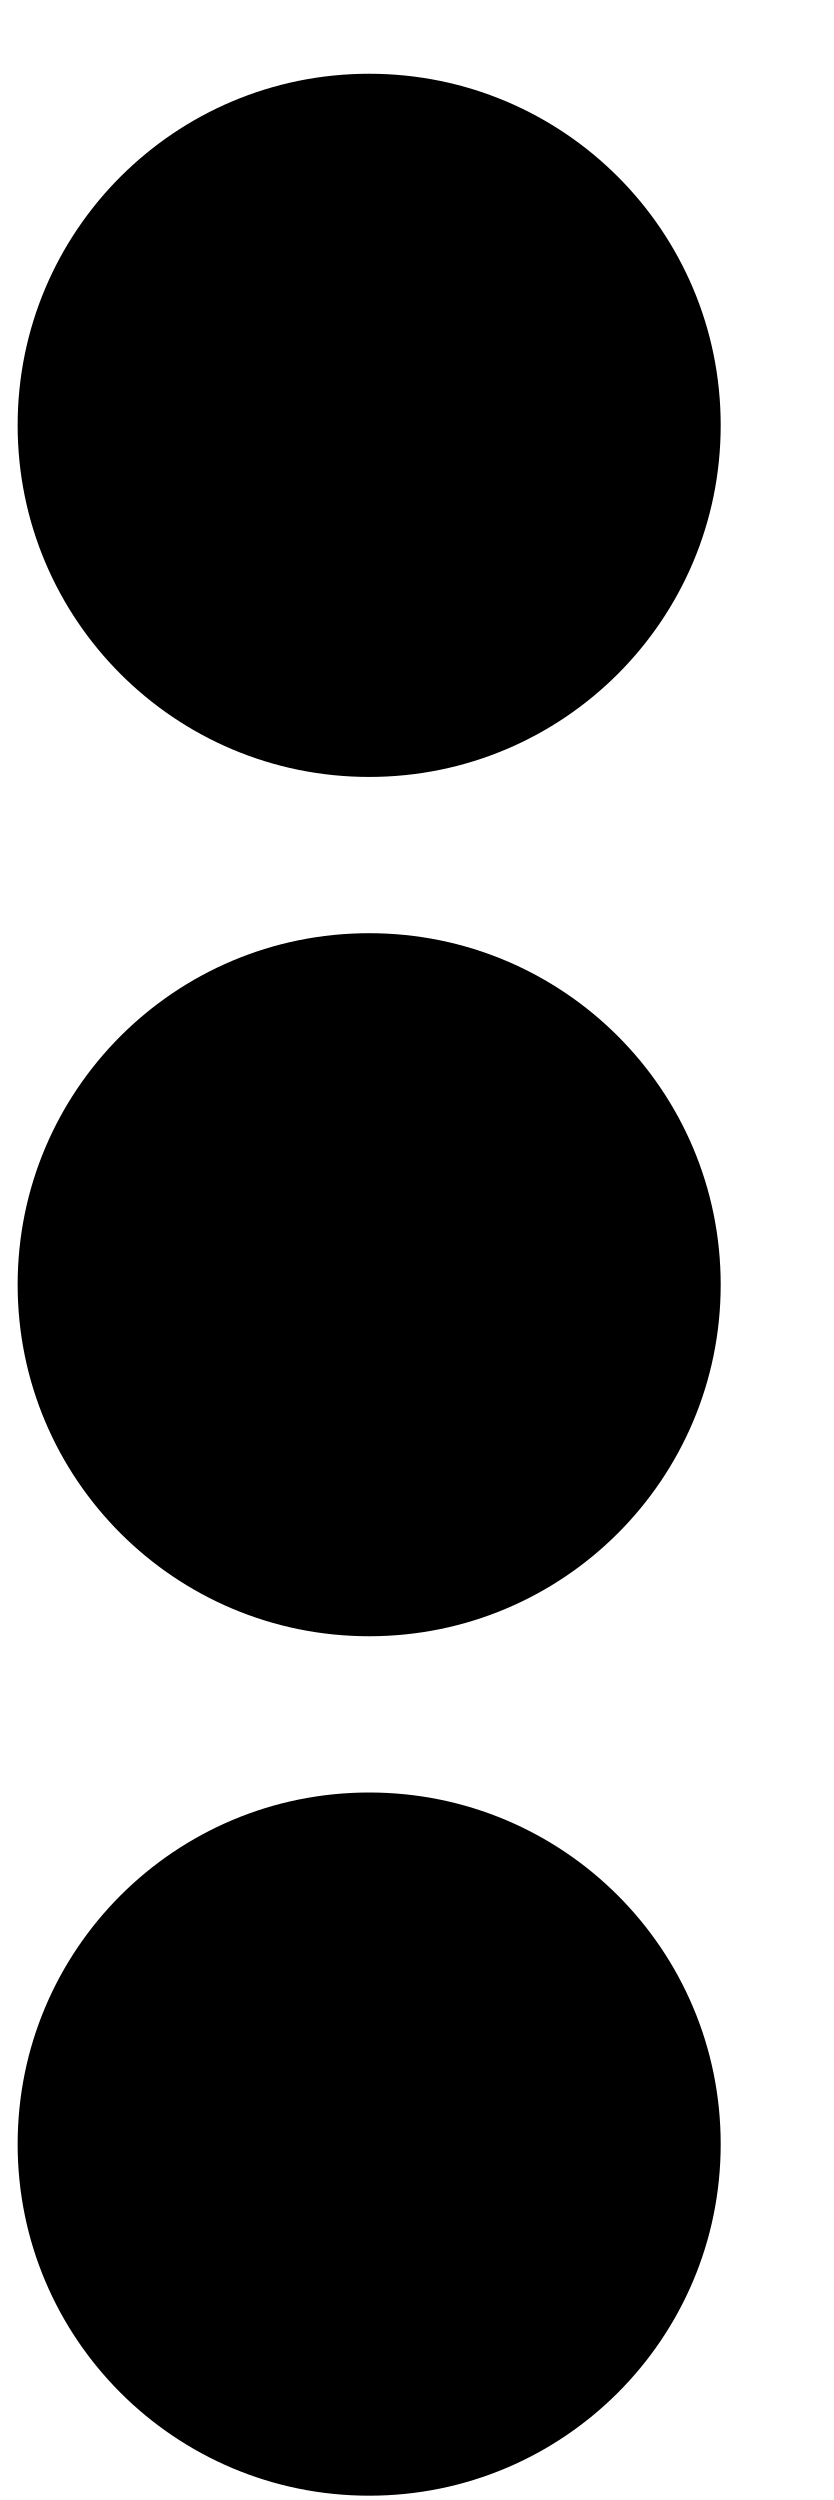
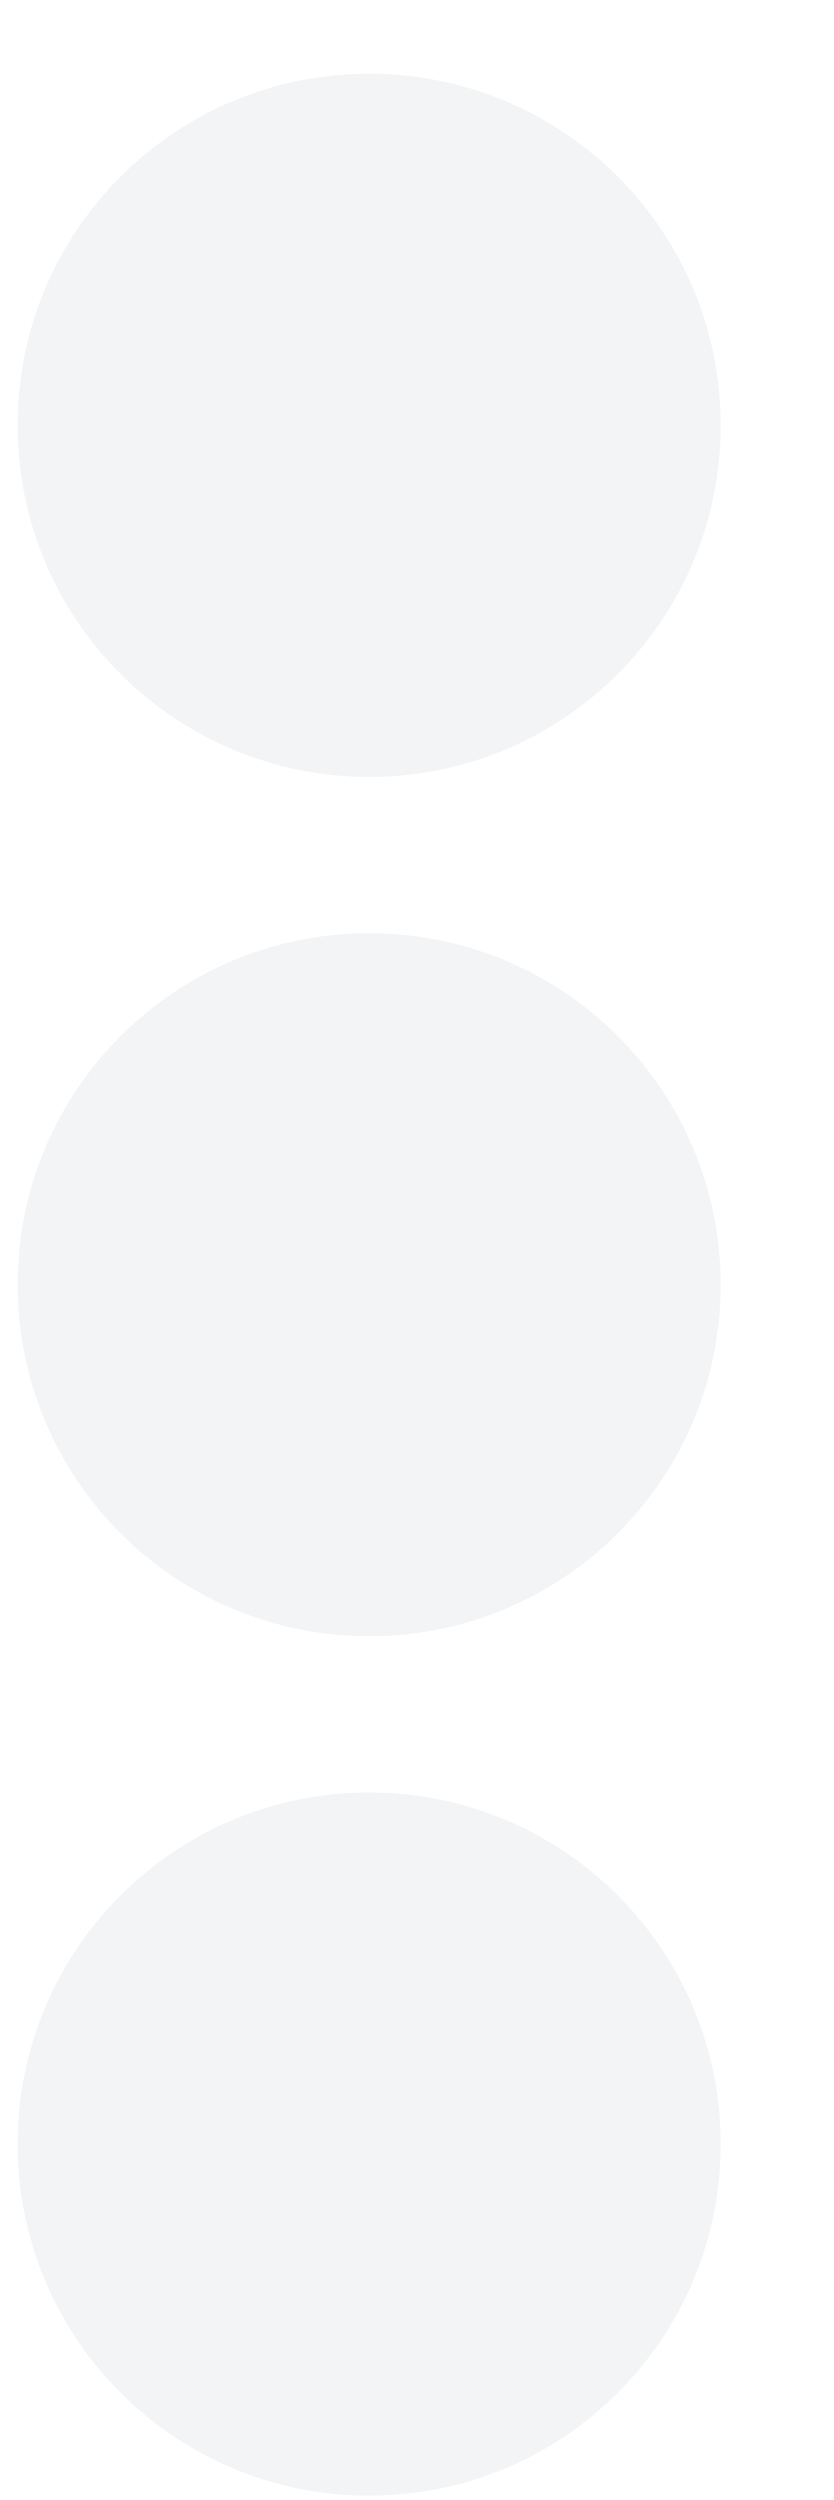
<svg xmlns="http://www.w3.org/2000/svg" width="6" height="18" viewBox="0 0 6 18" fill="none">
-   <path fill-rule="evenodd" clip-rule="evenodd" d="M2.658 5.594C4.057 5.594 5.189 4.462 5.189 3.062C5.189 1.663 4.057 0.531 2.658 0.531C1.259 0.531 0.127 1.663 0.127 3.062C0.127 4.462 1.259 5.594 2.658 5.594ZM2.658 11.781C4.057 11.781 5.189 10.649 5.189 9.25C5.189 7.851 4.057 6.719 2.658 6.719C1.259 6.719 0.127 7.851 0.127 9.25C0.127 10.649 1.259 11.781 2.658 11.781ZM2.658 17.969C4.057 17.969 5.189 16.837 5.189 15.438C5.189 14.038 4.057 12.906 2.658 12.906C1.259 12.906 0.127 14.038 0.127 15.438C0.127 16.837 1.259 17.969 2.658 17.969Z" fill="currentColor" />
+   <path fill-rule="evenodd" clip-rule="evenodd" d="M2.658 5.594C4.057 5.594 5.189 4.462 5.189 3.062C5.189 1.663 4.057 0.531 2.658 0.531C1.259 0.531 0.127 1.663 0.127 3.062C0.127 4.462 1.259 5.594 2.658 5.594ZM2.658 11.781C4.057 11.781 5.189 10.649 5.189 9.25C5.189 7.851 4.057 6.719 2.658 6.719C1.259 6.719 0.127 7.851 0.127 9.25C0.127 10.649 1.259 11.781 2.658 11.781ZM2.658 17.969C4.057 17.969 5.189 16.837 5.189 15.438C5.189 14.038 4.057 12.906 2.658 12.906C1.259 12.906 0.127 14.038 0.127 15.438C0.127 16.837 1.259 17.969 2.658 17.969Z" fill="#F3F4F6" />
</svg>
